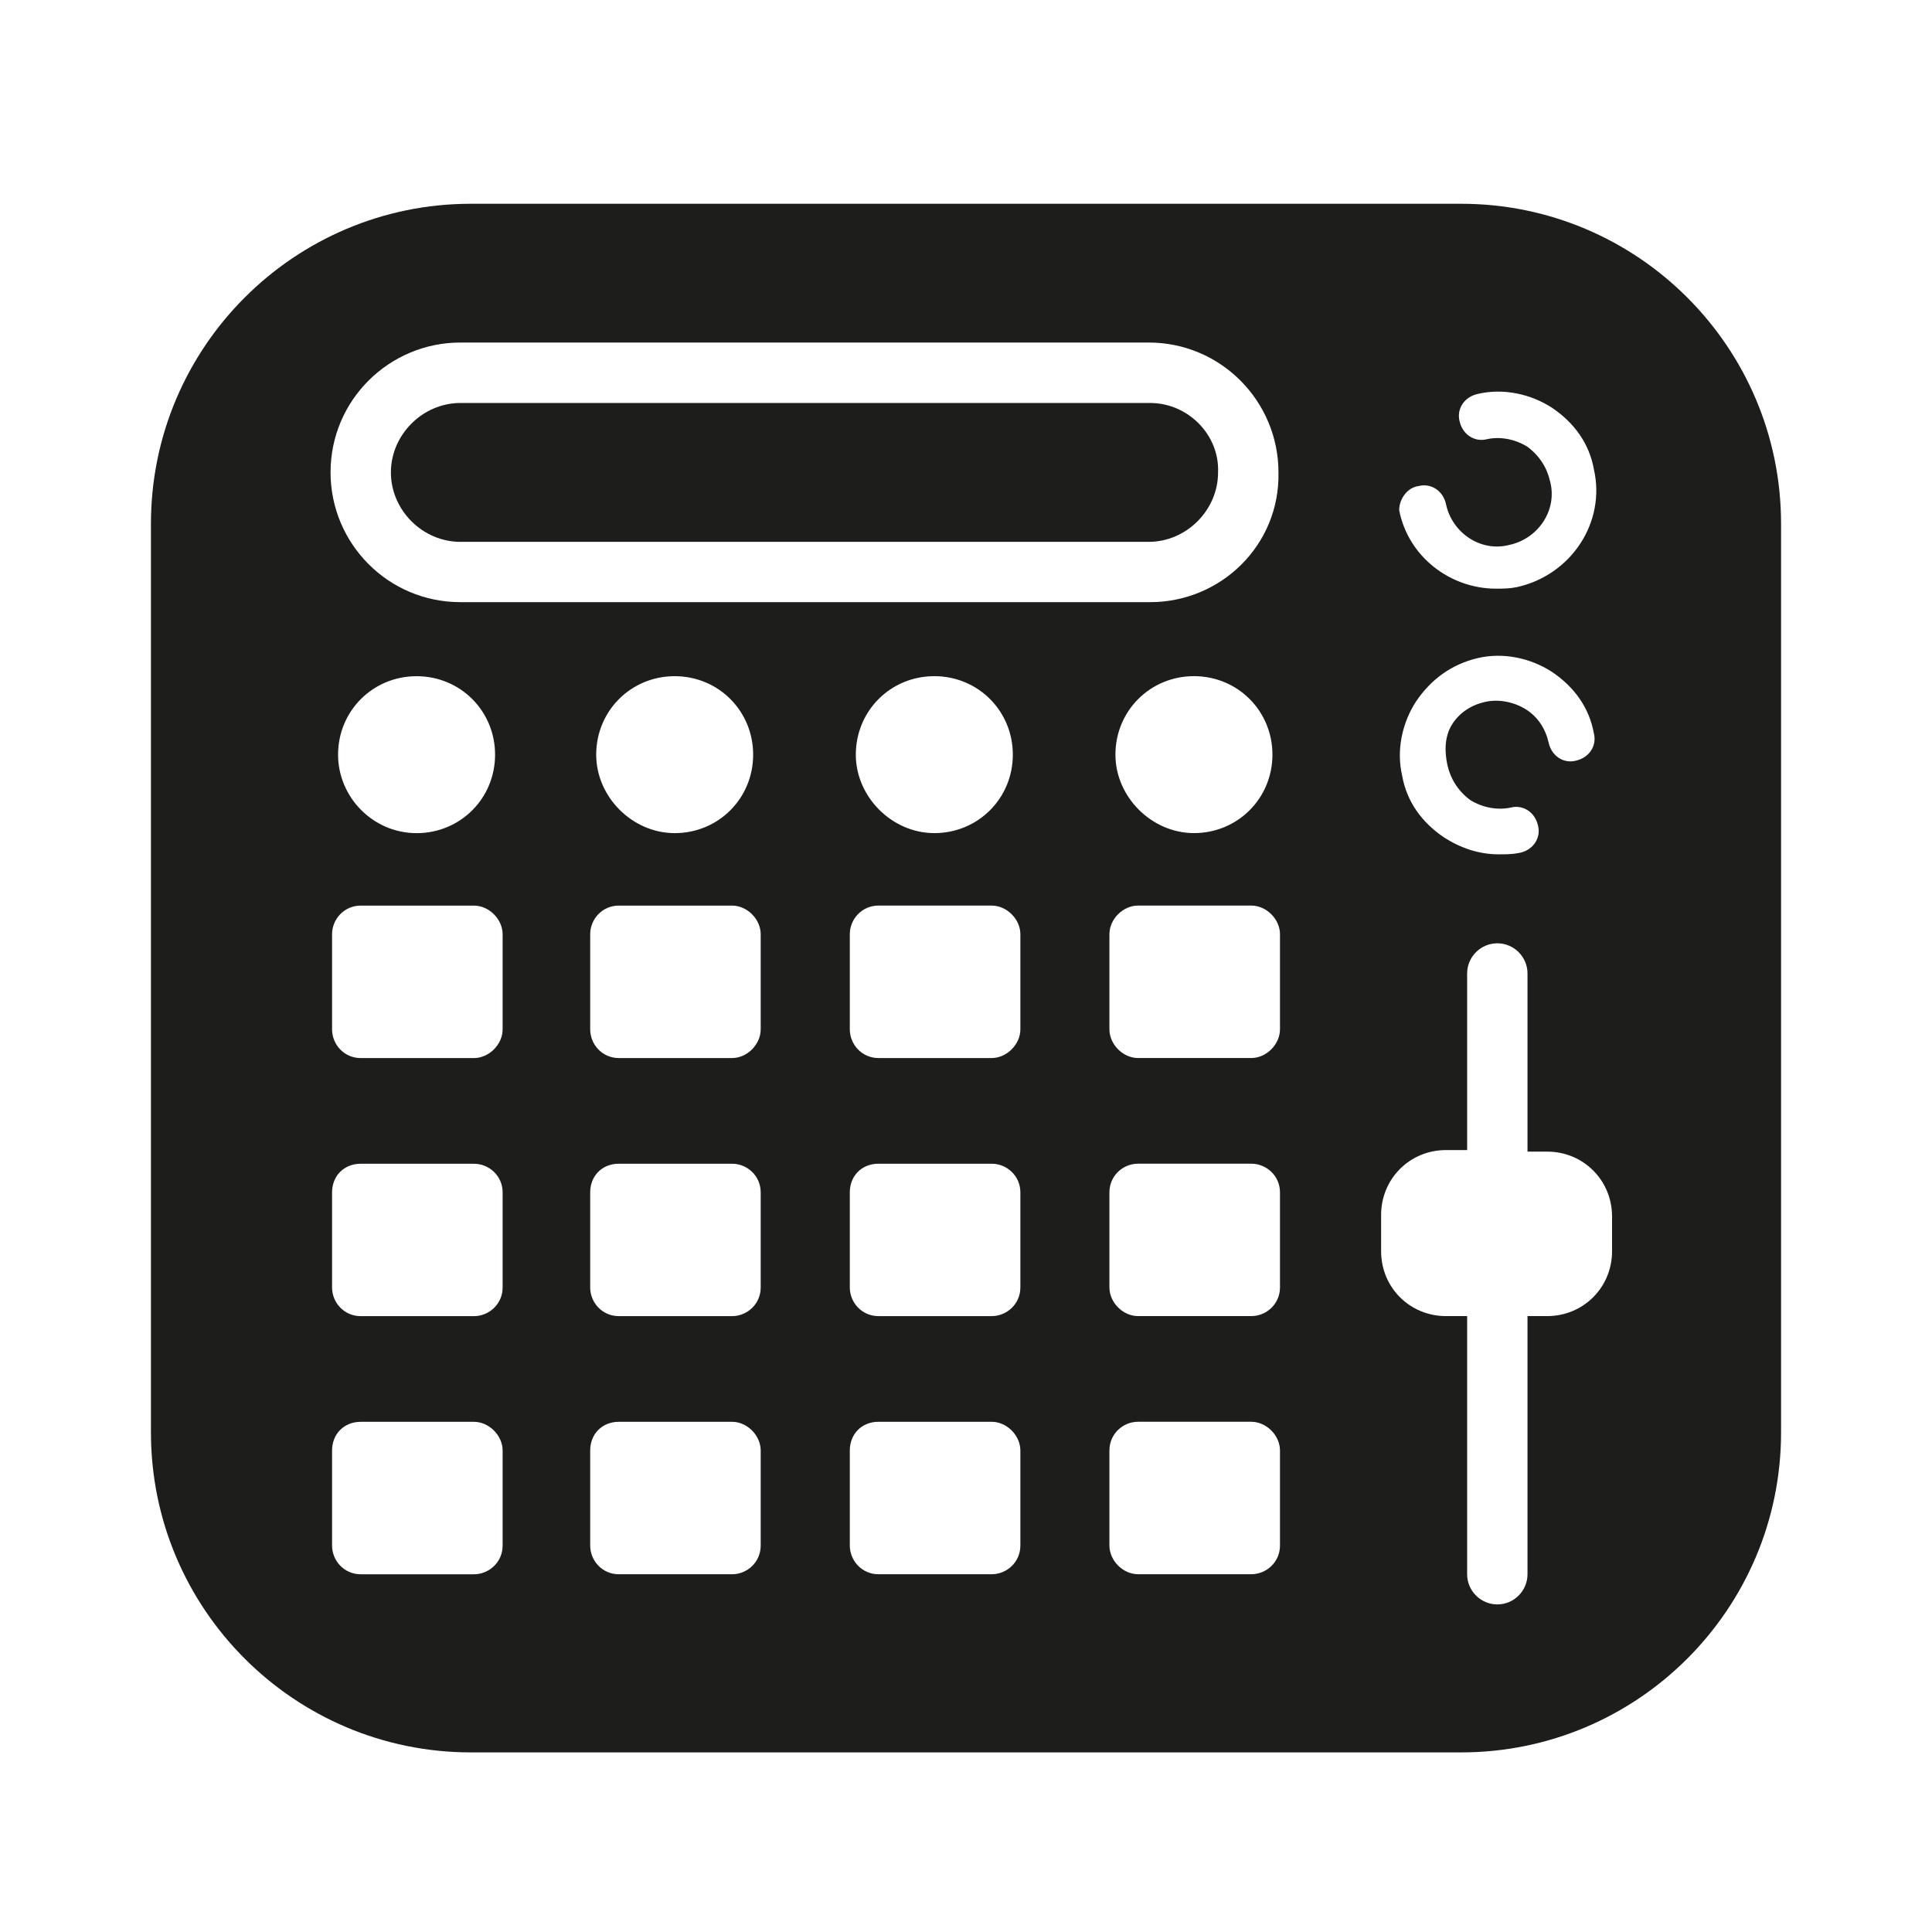
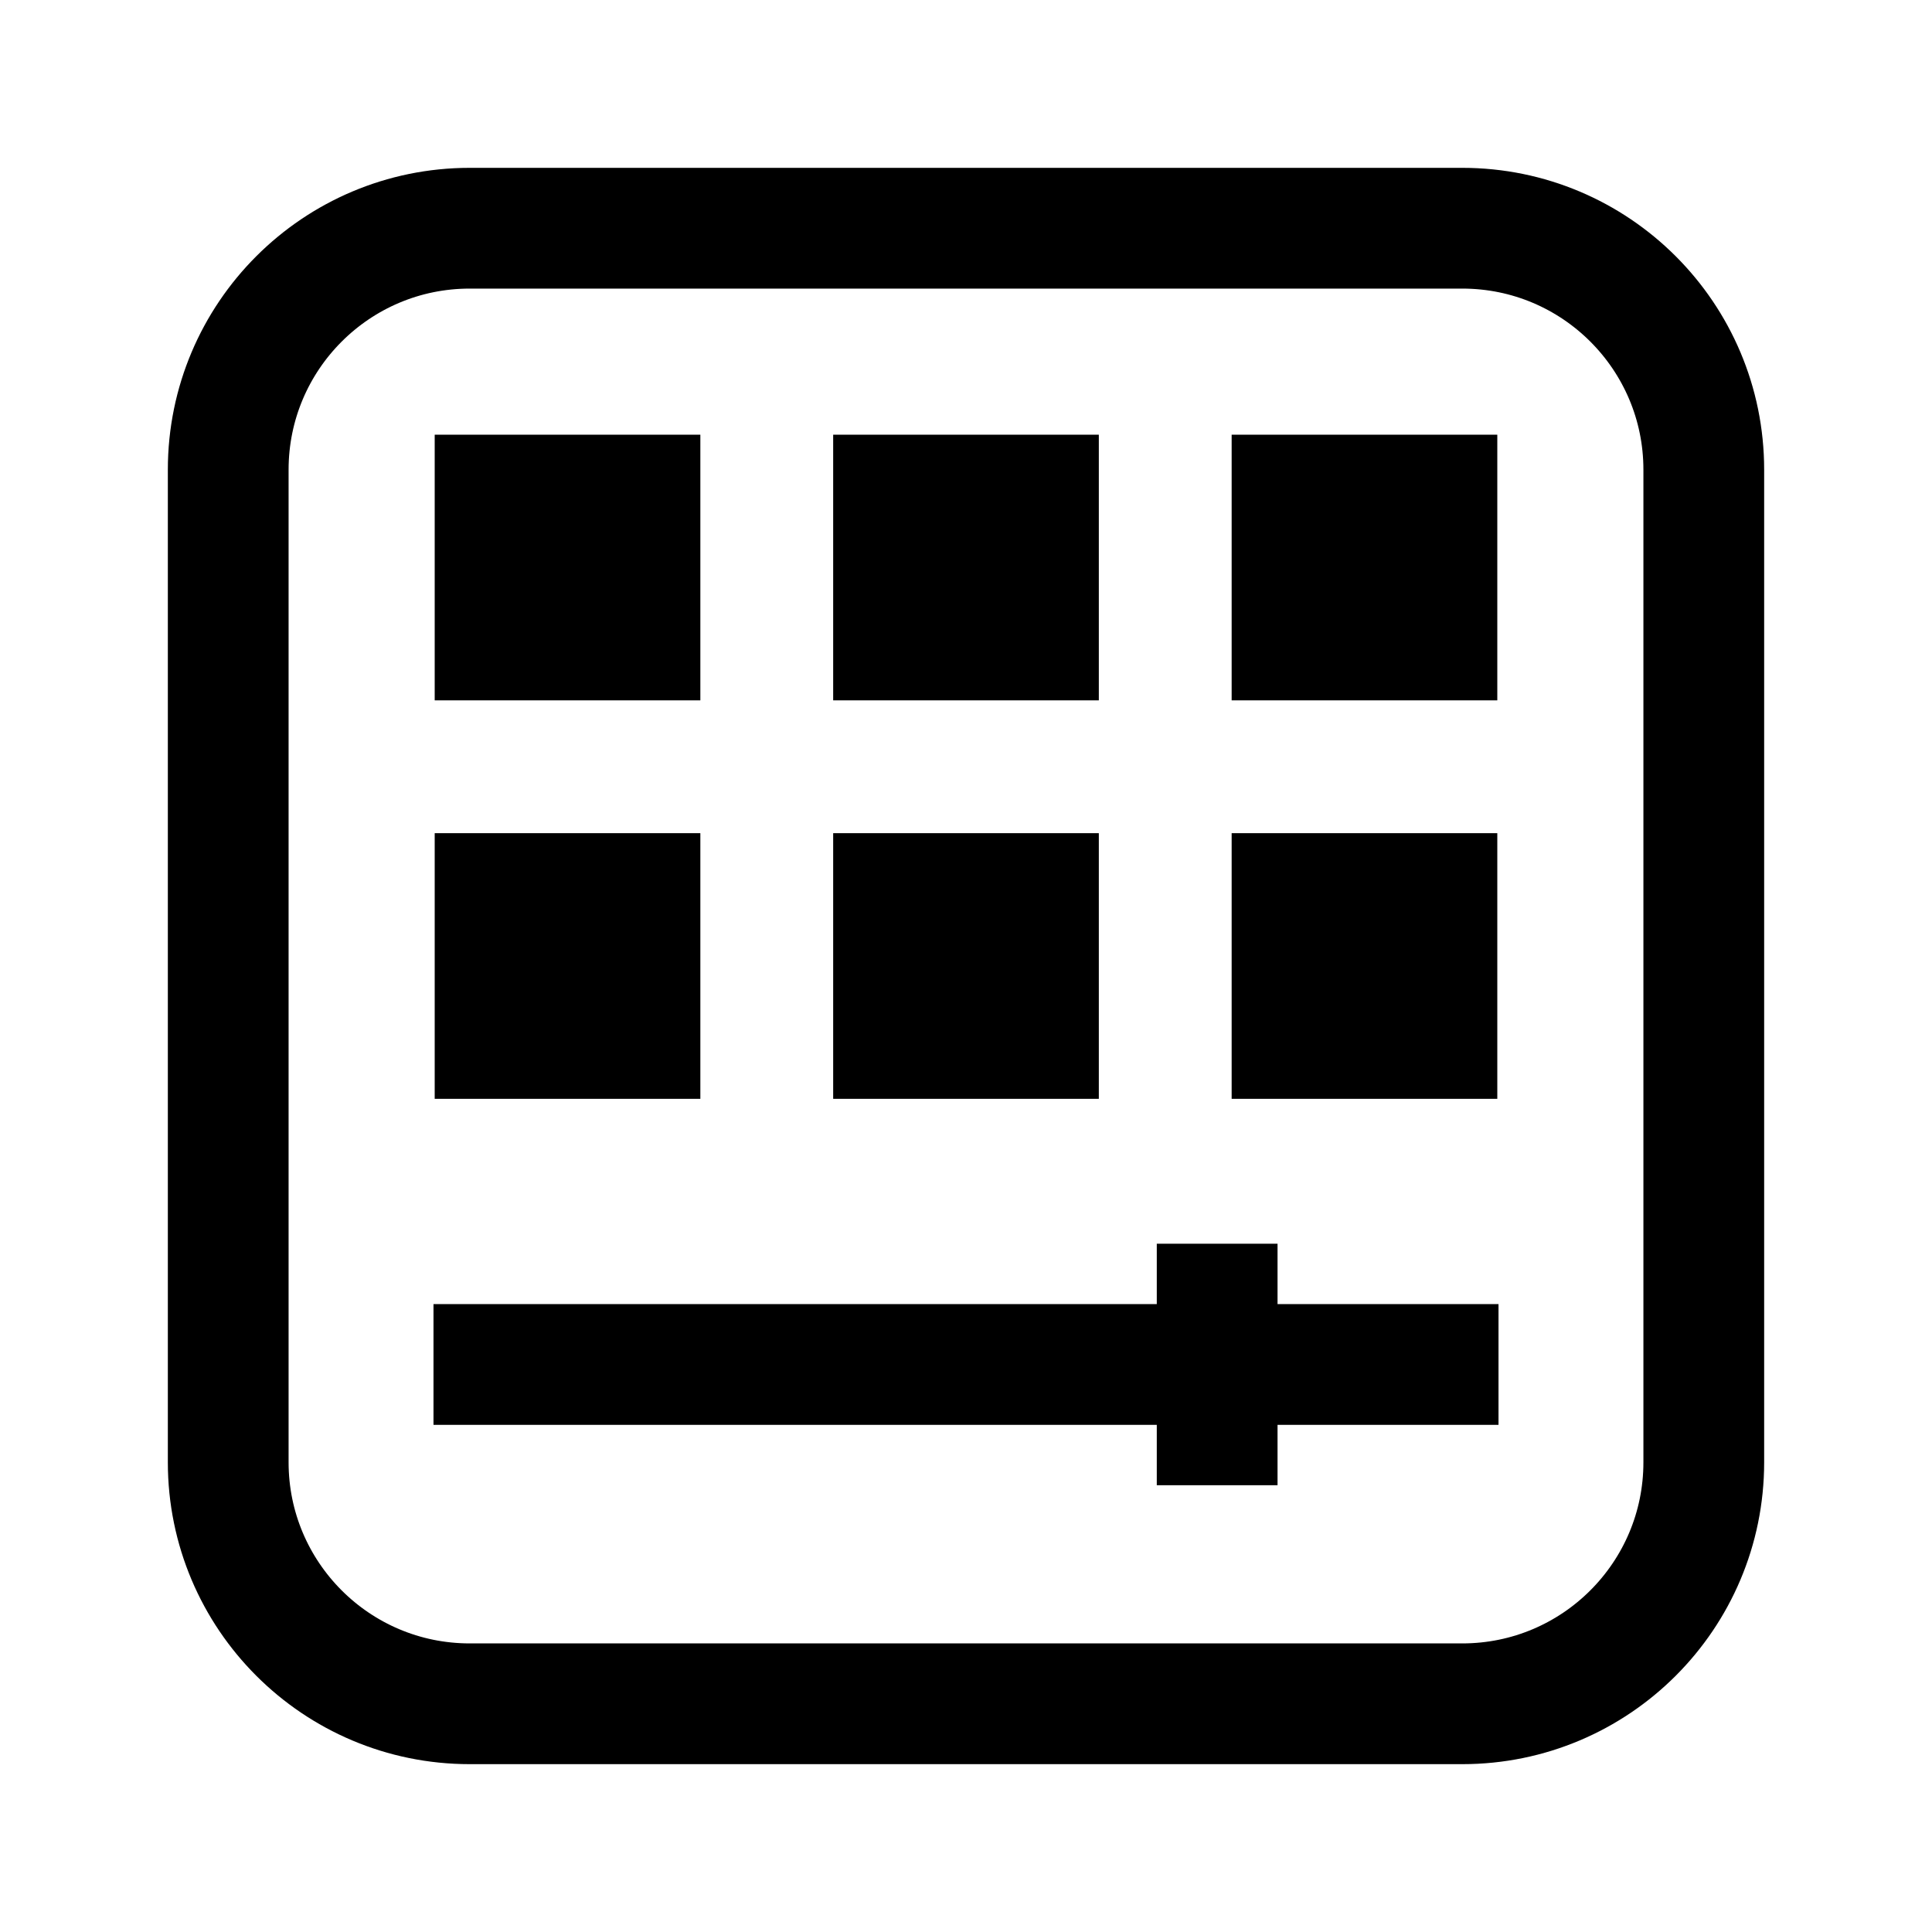
- <svg xmlns="http://www.w3.org/2000/svg" height="128px" viewBox="0 0 128 128" width="128px">
-   <g fill="#1d1d1b">
-     <path d="m 96.801 13.5 h -65.602 c -11.699 0 -21.199 9.5 -21.199 21.199 v 60.199 c 0 11.703 9.5 21.203 21.199 21.203 h 65.602 c 11.699 0 21.199 -9.5 21.199 -21.203 v -60.199 c 0 -11.699 -9.5 -21.199 -21.199 -21.199 z m -2.801 18.699 c 0.801 -0.199 1.602 0.301 1.801 1.199 c 0.398 1.902 2.301 3.203 4.199 2.703 c 1.898 -0.402 3.199 -2.301 2.699 -4.203 c -0.199 -0.898 -0.699 -1.699 -1.5 -2.297 c -0.801 -0.5 -1.801 -0.703 -2.699 -0.5 c -0.801 0.199 -1.602 -0.301 -1.801 -1.203 c -0.199 -0.797 0.301 -1.598 1.199 -1.797 c 1.703 -0.402 3.5 0 4.902 0.898 c 1.5 1 2.5 2.398 2.801 4.102 c 0.797 3.5 -1.5 7 -5.102 7.797 c -0.5 0.102 -0.898 0.102 -1.398 0.102 c -3 0 -5.801 -2.102 -6.402 -5.199 c 0 -0.699 0.5 -1.5 1.301 -1.602 z m 1.898 18.5 c 0.203 0.902 0.703 1.699 1.5 2.301 c 0.801 0.5 1.801 0.699 2.703 0.5 c 0.797 -0.199 1.598 0.301 1.797 1.199 c 0.203 0.801 -0.297 1.602 -1.199 1.801 c -0.5 0.102 -0.898 0.102 -1.398 0.102 c -1.301 0 -2.5 -0.402 -3.602 -1.102 c -1.5 -1 -2.5 -2.398 -2.801 -4.102 c -0.398 -1.699 0 -3.5 0.902 -4.898 c 1 -1.5 2.398 -2.5 4.098 -2.898 c 1.703 -0.402 3.5 0 4.902 0.898 c 1.5 1 2.5 2.398 2.801 4.102 c 0.199 0.797 -0.301 1.598 -1.203 1.797 c -0.797 0.203 -1.598 -0.297 -1.797 -1.199 c -0.203 -0.898 -0.703 -1.699 -1.5 -2.199 c -0.801 -0.5 -1.801 -0.699 -2.703 -0.5 c -0.898 0.199 -1.699 0.699 -2.199 1.5 s -0.5 1.801 -0.301 2.699 z m -62.598 51.699 c 0 1.102 -0.902 1.902 -1.902 1.902 h -7.5 c -1.098 0 -1.898 -0.902 -1.898 -1.902 v -6.297 c 0 -1.102 0.801 -1.902 1.898 -1.902 h 7.5 c 1 0 1.902 0.902 1.902 1.902 z m 0 -17.098 c 0 1.098 -0.902 1.898 -1.902 1.898 h -7.5 c -1.098 0 -1.898 -0.898 -1.898 -1.898 v -6.301 c 0 -1.102 0.801 -1.898 1.898 -1.898 h 7.5 c 1 0 1.902 0.797 1.902 1.898 z m 0 -17.102 c 0 1 -0.902 1.902 -1.902 1.902 h -7.5 c -1.098 0 -1.898 -0.902 -1.898 -1.902 v -6.301 c 0 -1 0.801 -1.898 1.898 -1.898 h 7.5 c 1 0 1.902 0.898 1.902 1.898 z m -10.902 -18.199 c 0 -2.898 2.301 -5.199 5.203 -5.199 c 2.898 0 5.199 2.301 5.199 5.199 s -2.301 5.199 -5.199 5.199 c -2.902 0 -5.203 -2.398 -5.203 -5.199 z m 28 52.398 c 0 1.102 -0.898 1.902 -1.898 1.902 h -7.5 c -1.102 0 -1.898 -0.902 -1.898 -1.902 v -6.297 c 0 -1.102 0.797 -1.902 1.898 -1.902 h 7.5 c 1 0 1.898 0.902 1.898 1.902 z m 0 -17.098 c 0 1.098 -0.898 1.898 -1.898 1.898 h -7.5 c -1.102 0 -1.898 -0.898 -1.898 -1.898 v -6.301 c 0 -1.102 0.797 -1.898 1.898 -1.898 h 7.5 c 1 0 1.898 0.797 1.898 1.898 z m 0 -17.102 c 0 1 -0.898 1.902 -1.898 1.902 h -7.5 c -1.102 0 -1.898 -0.902 -1.898 -1.902 v -6.301 c 0 -1 0.797 -1.898 1.898 -1.898 h 7.5 c 1 0 1.898 0.898 1.898 1.898 z m -10.898 -18.199 c 0 -2.898 2.301 -5.199 5.199 -5.199 c 2.902 0 5.199 2.301 5.199 5.199 s -2.297 5.199 -5.199 5.199 c -2.801 0 -5.199 -2.398 -5.199 -5.199 z m 28.102 52.398 c 0 1.102 -0.902 1.902 -1.902 1.902 h -7.5 c -1.098 0 -1.898 -0.902 -1.898 -1.902 v -6.297 c 0 -1.102 0.801 -1.902 1.898 -1.902 h 7.5 c 1 0 1.902 0.902 1.902 1.902 z m 0 -17.098 c 0 1.098 -0.902 1.898 -1.902 1.898 h -7.5 c -1.098 0 -1.898 -0.898 -1.898 -1.898 v -6.301 c 0 -1.102 0.801 -1.898 1.898 -1.898 h 7.5 c 1 0 1.902 0.797 1.902 1.898 z m 0 -17.102 c 0 1 -0.902 1.902 -1.902 1.902 h -7.5 c -1.098 0 -1.898 -0.902 -1.898 -1.902 v -6.301 c 0 -1 0.801 -1.898 1.898 -1.898 h 7.5 c 1 0 1.902 0.898 1.902 1.898 z m -10.902 -18.199 c 0 -2.898 2.301 -5.199 5.199 -5.199 c 2.902 0 5.203 2.301 5.203 5.199 s -2.301 5.199 -5.203 5.199 c -2.797 0 -5.199 -2.398 -5.199 -5.199 z m 28.102 52.398 c 0 1.102 -0.902 1.902 -1.902 1.902 h -7.5 c -1 0 -1.898 -0.902 -1.898 -1.902 v -6.297 c 0 -1.102 0.898 -1.902 1.898 -1.902 h 7.5 c 1 0 1.902 0.902 1.902 1.902 z m 0 -17.098 c 0 1.098 -0.902 1.898 -1.902 1.898 h -7.5 c -1 0 -1.898 -0.898 -1.898 -1.898 v -6.301 c 0 -1.102 0.898 -1.898 1.898 -1.898 h 7.5 c 1 0 1.902 0.797 1.902 1.898 z m 0 -17.102 c 0 1 -0.902 1.902 -1.902 1.902 h -7.5 c -1 0 -1.898 -0.902 -1.898 -1.902 v -6.301 c 0 -1 0.898 -1.898 1.898 -1.898 h 7.5 c 1 0 1.902 0.898 1.902 1.898 z m -10.902 -18.199 c 0 -2.898 2.301 -5.199 5.203 -5.199 c 2.898 0 5.199 2.301 5.199 5.199 s -2.301 5.199 -5.199 5.199 c -2.801 0 -5.203 -2.398 -5.203 -5.199 z m 2.301 -10.102 h -45.699 c -4.801 0 -8.602 -3.898 -8.602 -8.598 c 0 -4.801 3.902 -8.602 8.602 -8.602 h 45.602 c 4.797 0 8.598 3.902 8.598 8.602 c 0.102 4.801 -3.801 8.598 -8.5 8.598 z m 30.602 43 c 0 2.402 -1.902 4.301 -4.301 4.301 h -1.301 v 17.102 c 0 1.098 -0.898 2 -2 2 c -1.098 0 -2 -0.902 -2 -2 v -17.102 h -1.398 c -2.402 0 -4.301 -1.898 -4.301 -4.301 v -2.398 c 0 -2.398 1.898 -4.301 4.301 -4.301 h 1.398 v -11.699 c 0 -1.102 0.902 -2 2 -2 c 1.102 0 2 0.898 2 2 v 11.801 h 1.301 c 2.398 0 4.301 1.898 4.301 4.301 z m 0 0" />
-     <path d="m 76.199 26.699 h -45.699 c -2.5 0 -4.602 2.102 -4.602 4.602 s 2.102 4.598 4.602 4.598 h 45.602 c 2.5 0 4.598 -2.098 4.598 -4.598 c 0.102 -2.5 -2 -4.602 -4.5 -4.602 z m 0 0" />
-   </g>
+ <svg xmlns="http://www.w3.org/2000/svg" height="16px" viewBox="0 0 16 16" width="16px">
+   <rect x="1.89" y="1.89" width="12.22" height="12.22" rx="2" style="fill:none;stroke:#000;stroke-miterlimit:10" />
+   <rect x="3.6" y="3.6" width="2.2" height="2.2" />
+   <rect x="6.9" y="3.6" width="2.2" height="2.2" />
+   <rect x="10.2" y="3.6" width="2.2" height="2.2" />
+   <rect x="3.6" y="6.9" width="2.2" height="2.2" />
+   <rect x="6.9" y="6.9" width="2.2" height="2.2" />
+   <rect x="10.2" y="6.9" width="2.2" height="2.2" />
+   <line x1="3.59" y1="11.3" x2="12.41" y2="11.3" style="fill:none;stroke:#000;stroke-miterlimit:10" />
+   <line x1="10.08" y1="12.3" x2="10.08" y2="10.3" style="fill:none;stroke:#000;stroke-miterlimit:10" />
</svg>
